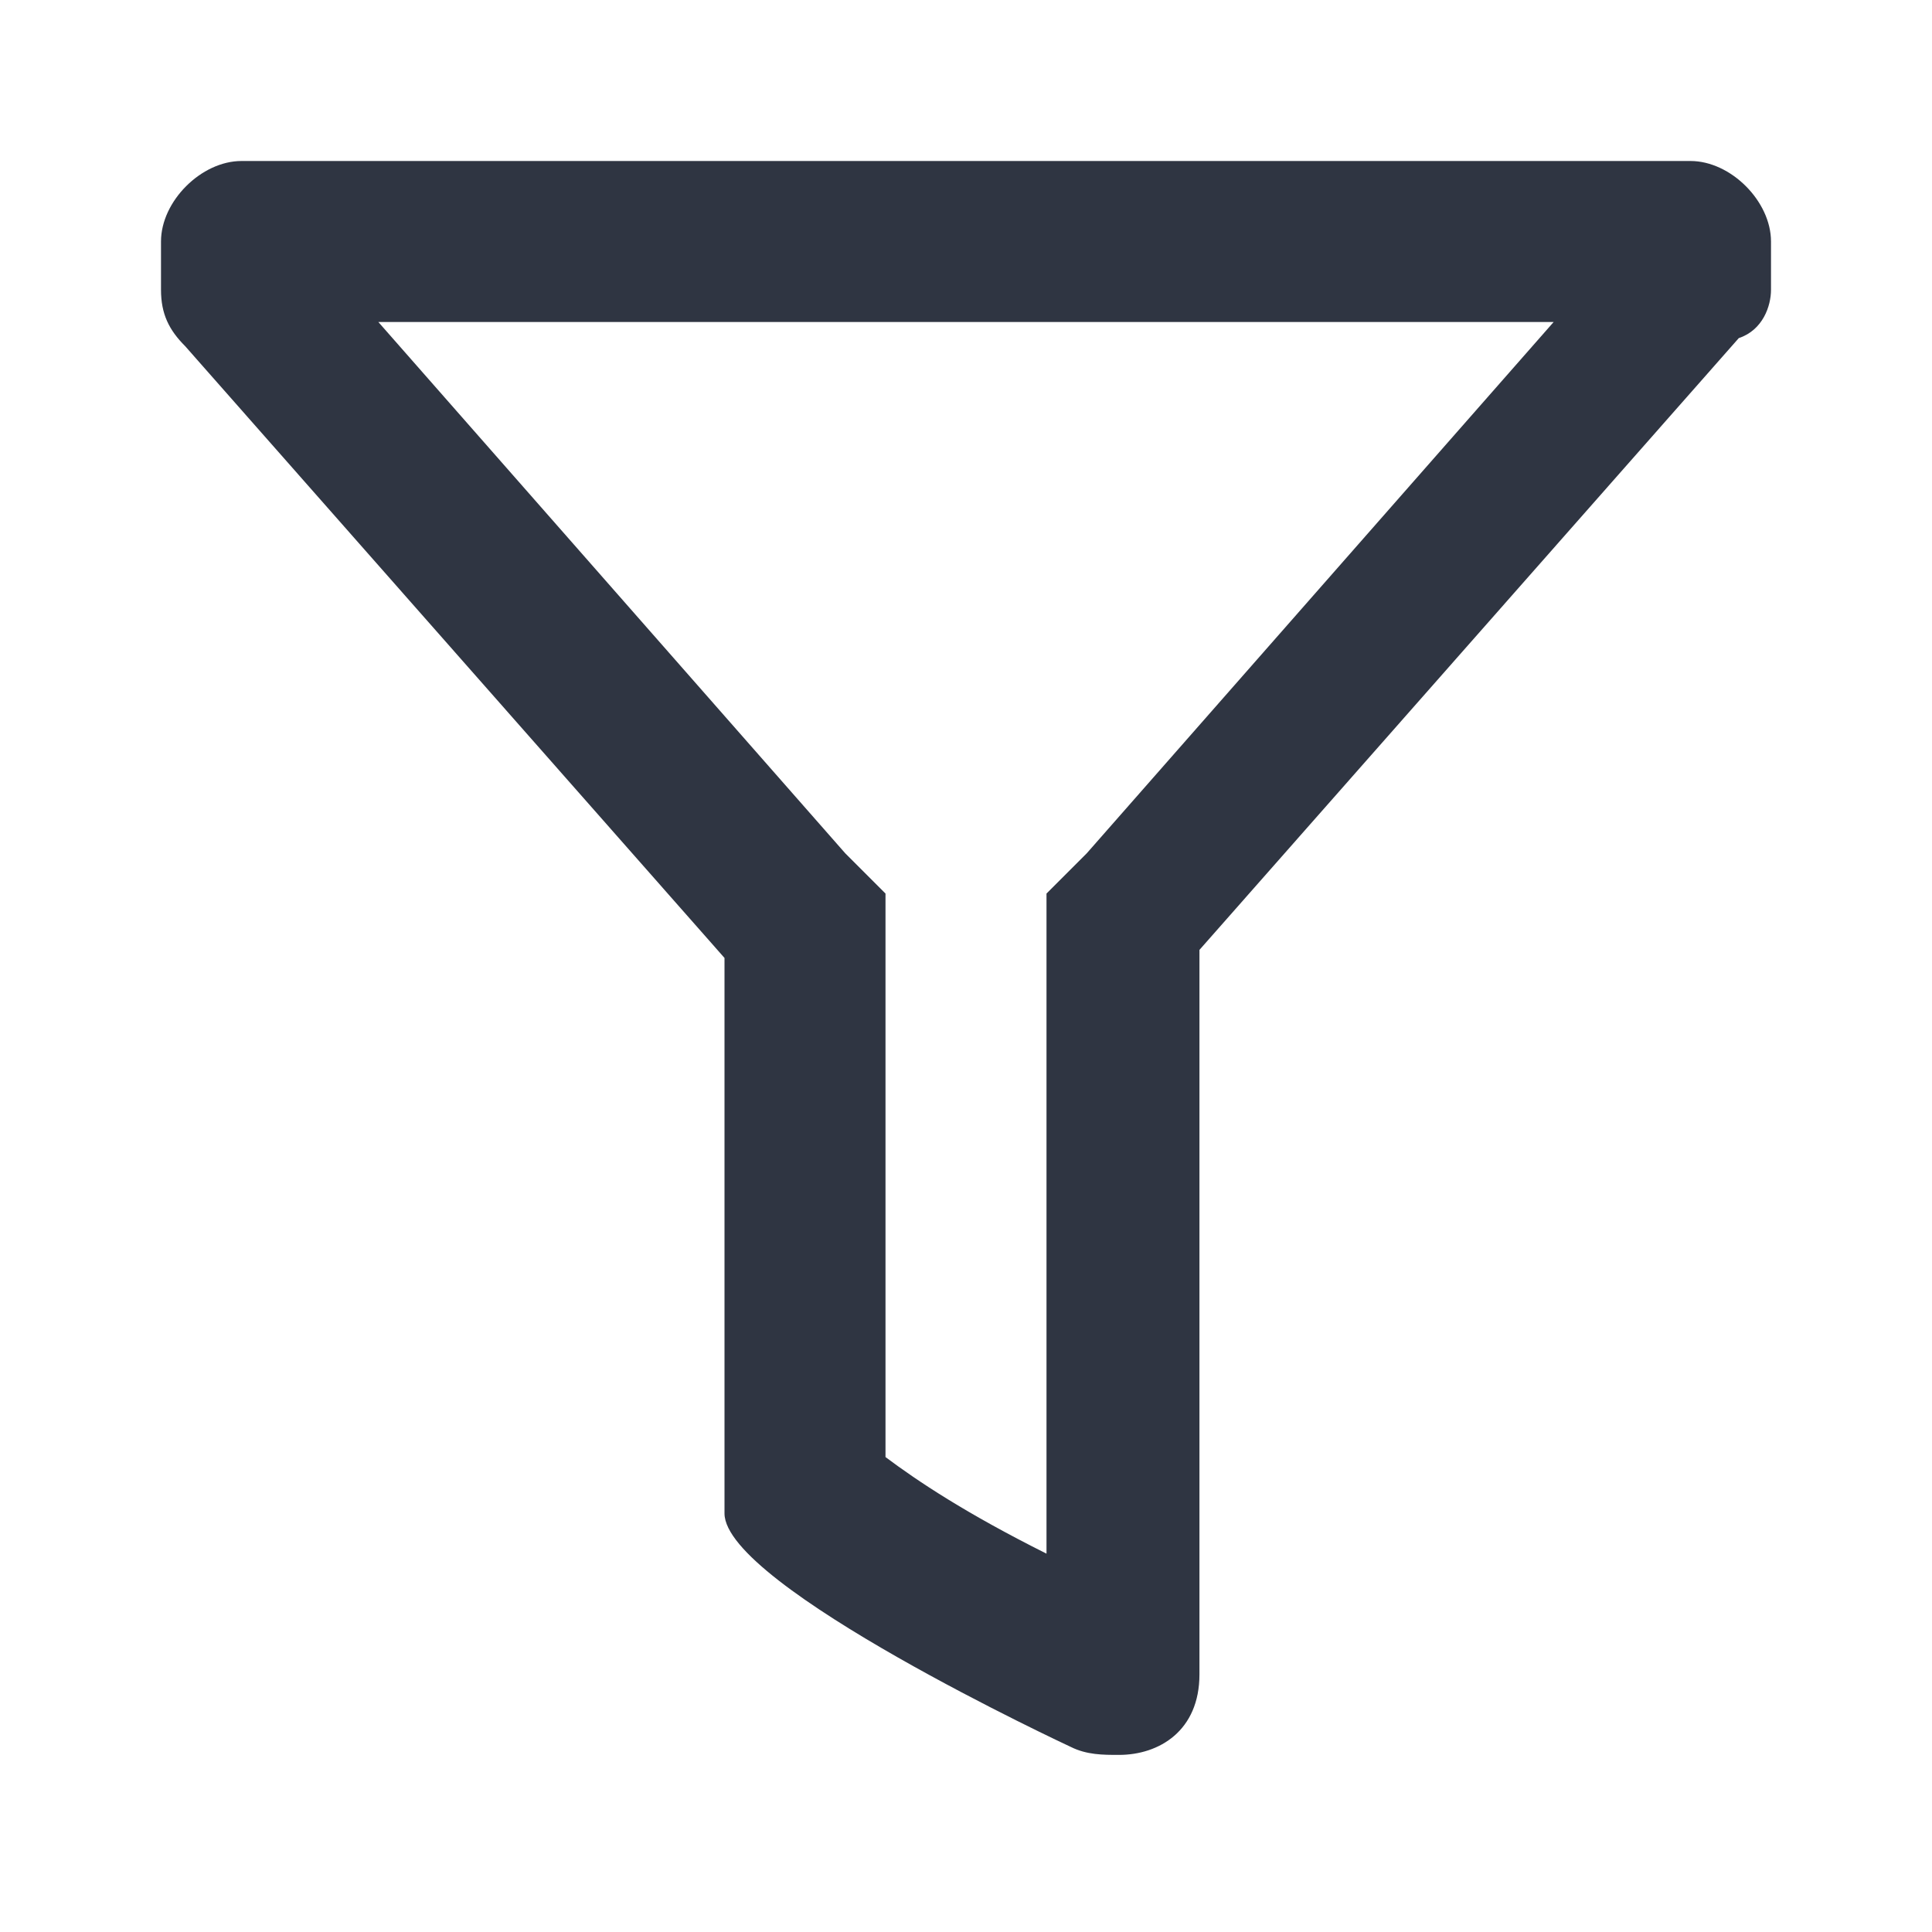
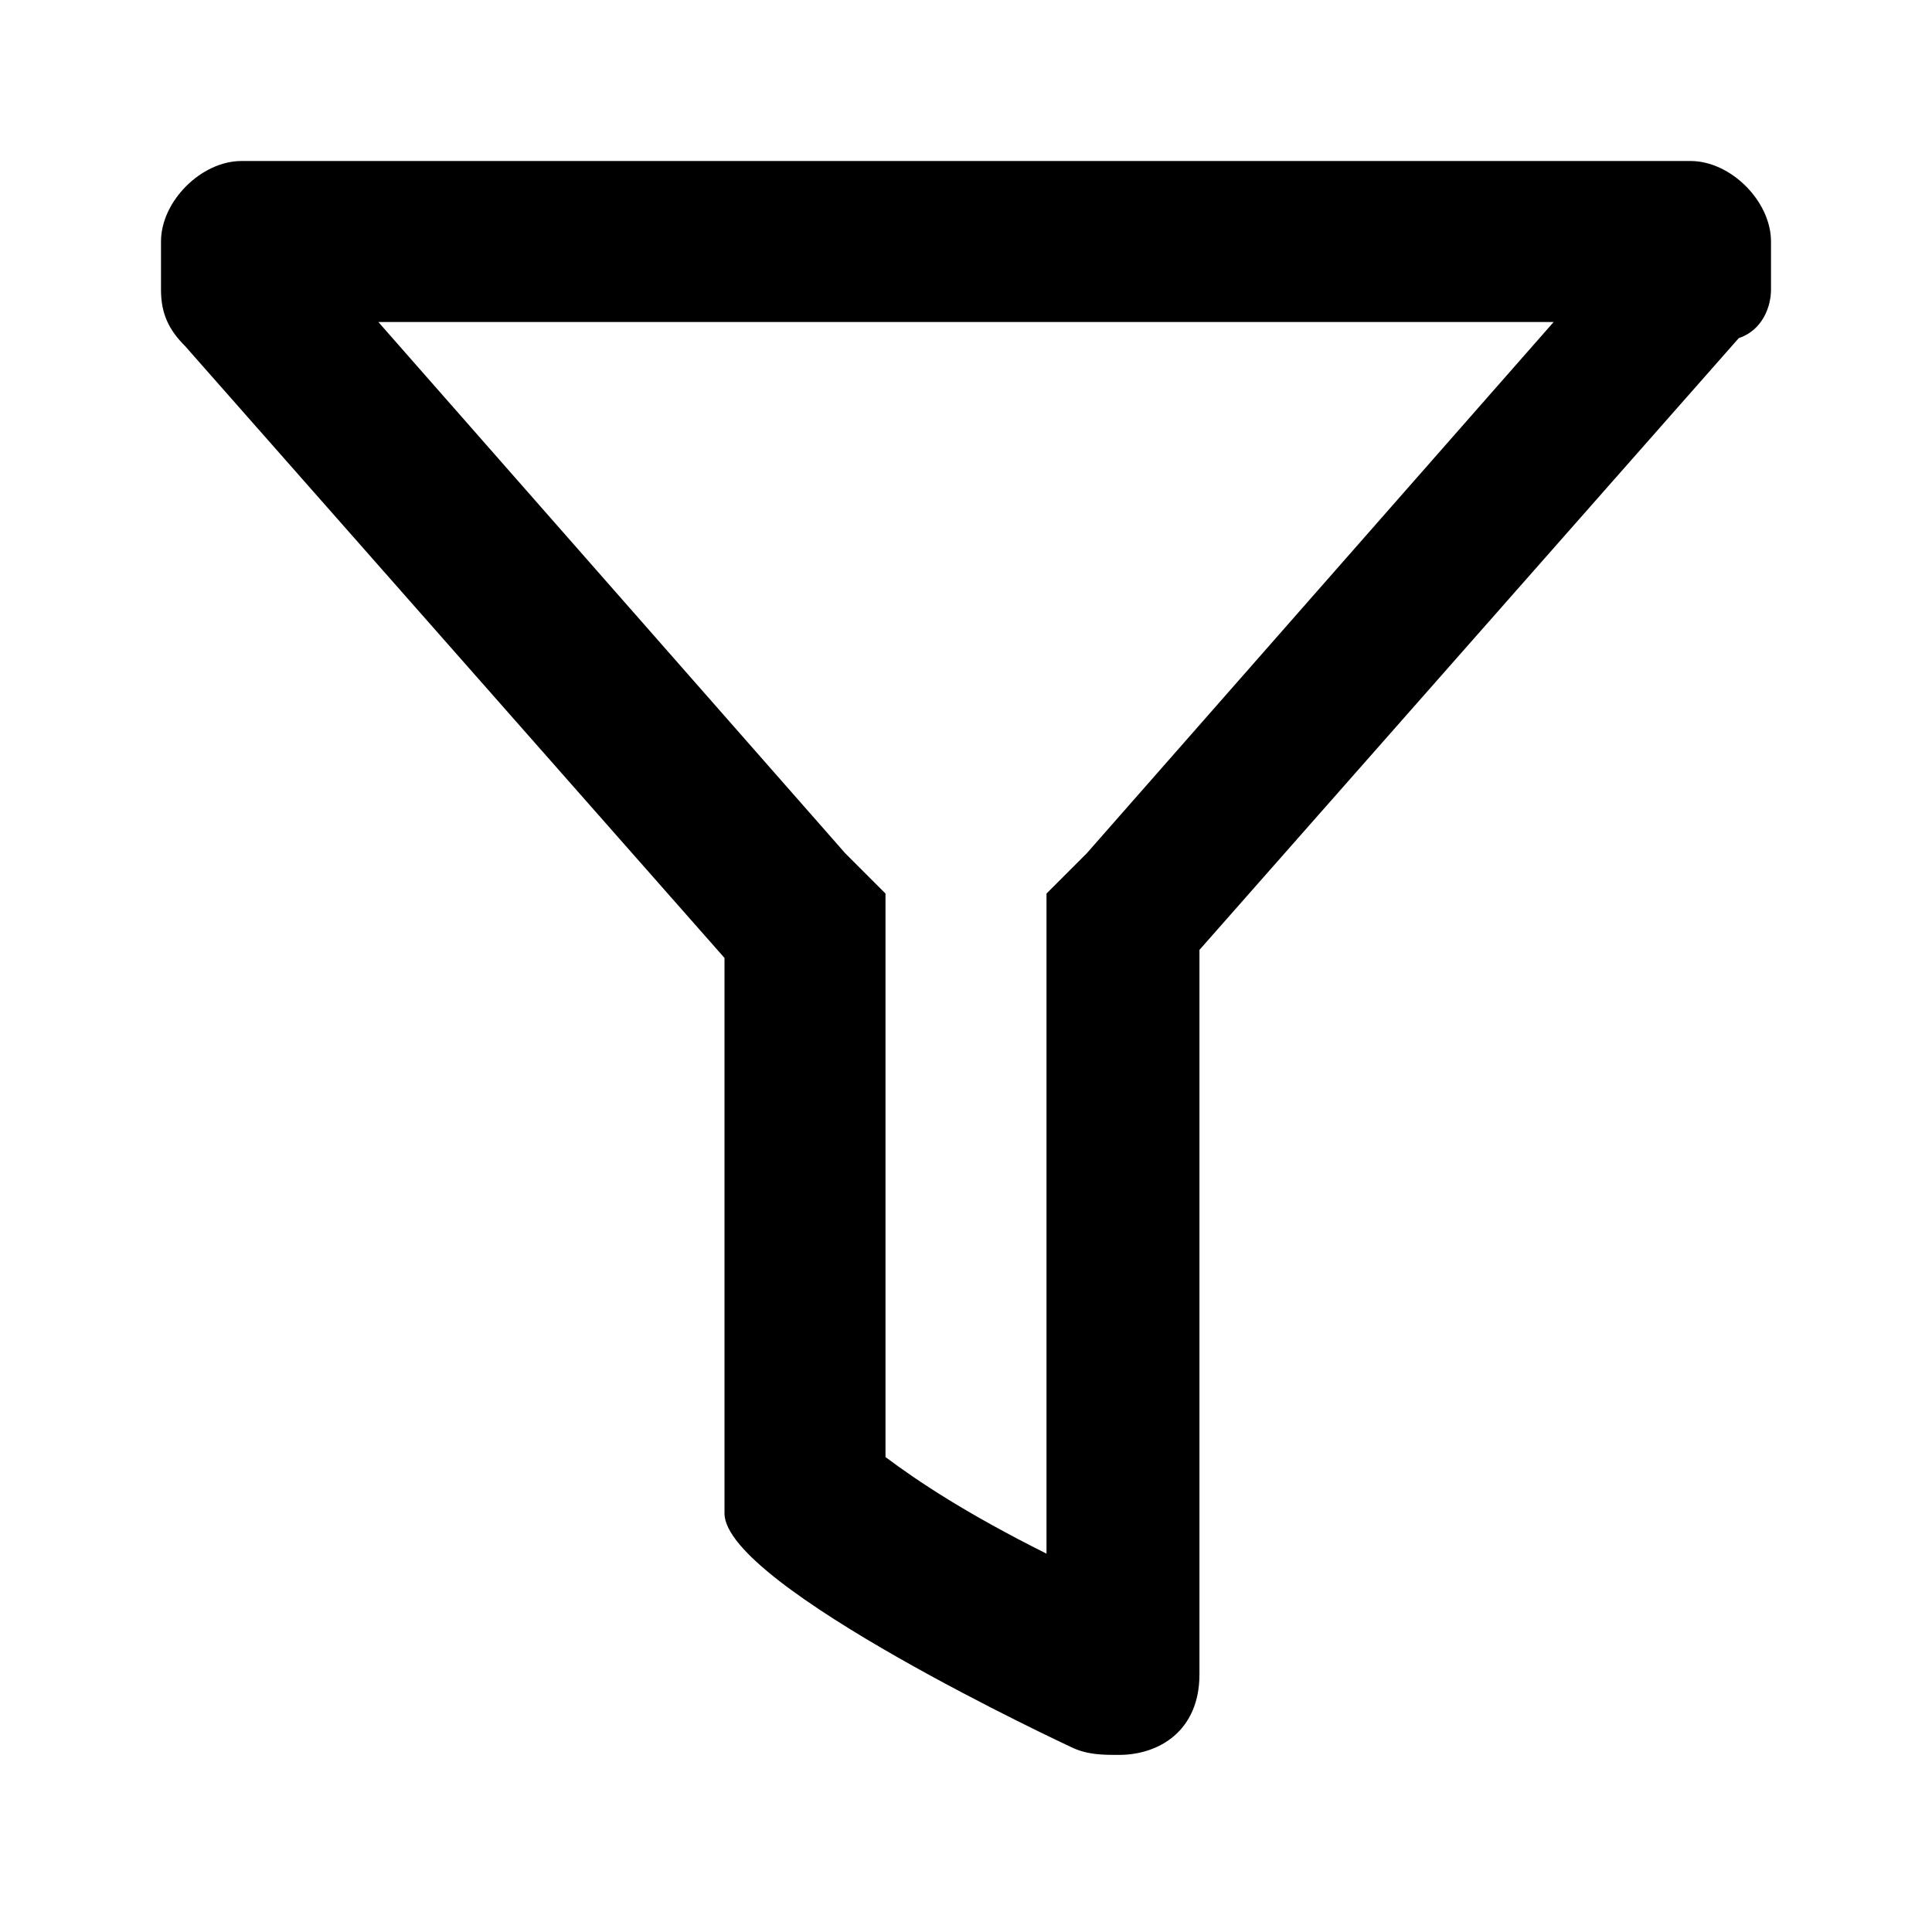
- <svg xmlns="http://www.w3.org/2000/svg" viewBox="0 0 12 12" fill="none" id="ds-icon-dashboard-filter">
-   <path d="m9.65 2-2.9 3.3-.25.25V9.65c-.5-.25-.8-.45-1-.6v-3.5l-.25-.25L2.35 2h7.3Zm.85-1h-9c-.25 0-.5.25-.5.5v.3c0 .15.05.25.15.35l3.35 3.8V9.4c0 .45 2.15 1.45 2.15 1.45.1.05.2.05.3.05.25 0 .5-.15.5-.5V5.9l3.35-3.8c.15-.05.2-.2.2-.3v-.3c0-.25-.25-.5-.5-.5Z" fill="#2F3542" />
+ <svg xmlns="http://www.w3.org/2000/svg" viewBox="0 0 12 12" id="ds-icon-dashboard-filter">
+   <path d="m9.65 2-2.9 3.3-.25.25V9.65c-.5-.25-.8-.45-1-.6v-3.5l-.25-.25L2.35 2h7.3Zm.85-1h-9c-.25 0-.5.25-.5.5v.3c0 .15.05.25.15.35l3.35 3.8V9.4c0 .45 2.15 1.45 2.15 1.45.1.05.2.05.3.05.25 0 .5-.15.5-.5V5.9l3.35-3.8c.15-.05.2-.2.2-.3v-.3c0-.25-.25-.5-.5-.5Z" />
</svg>
